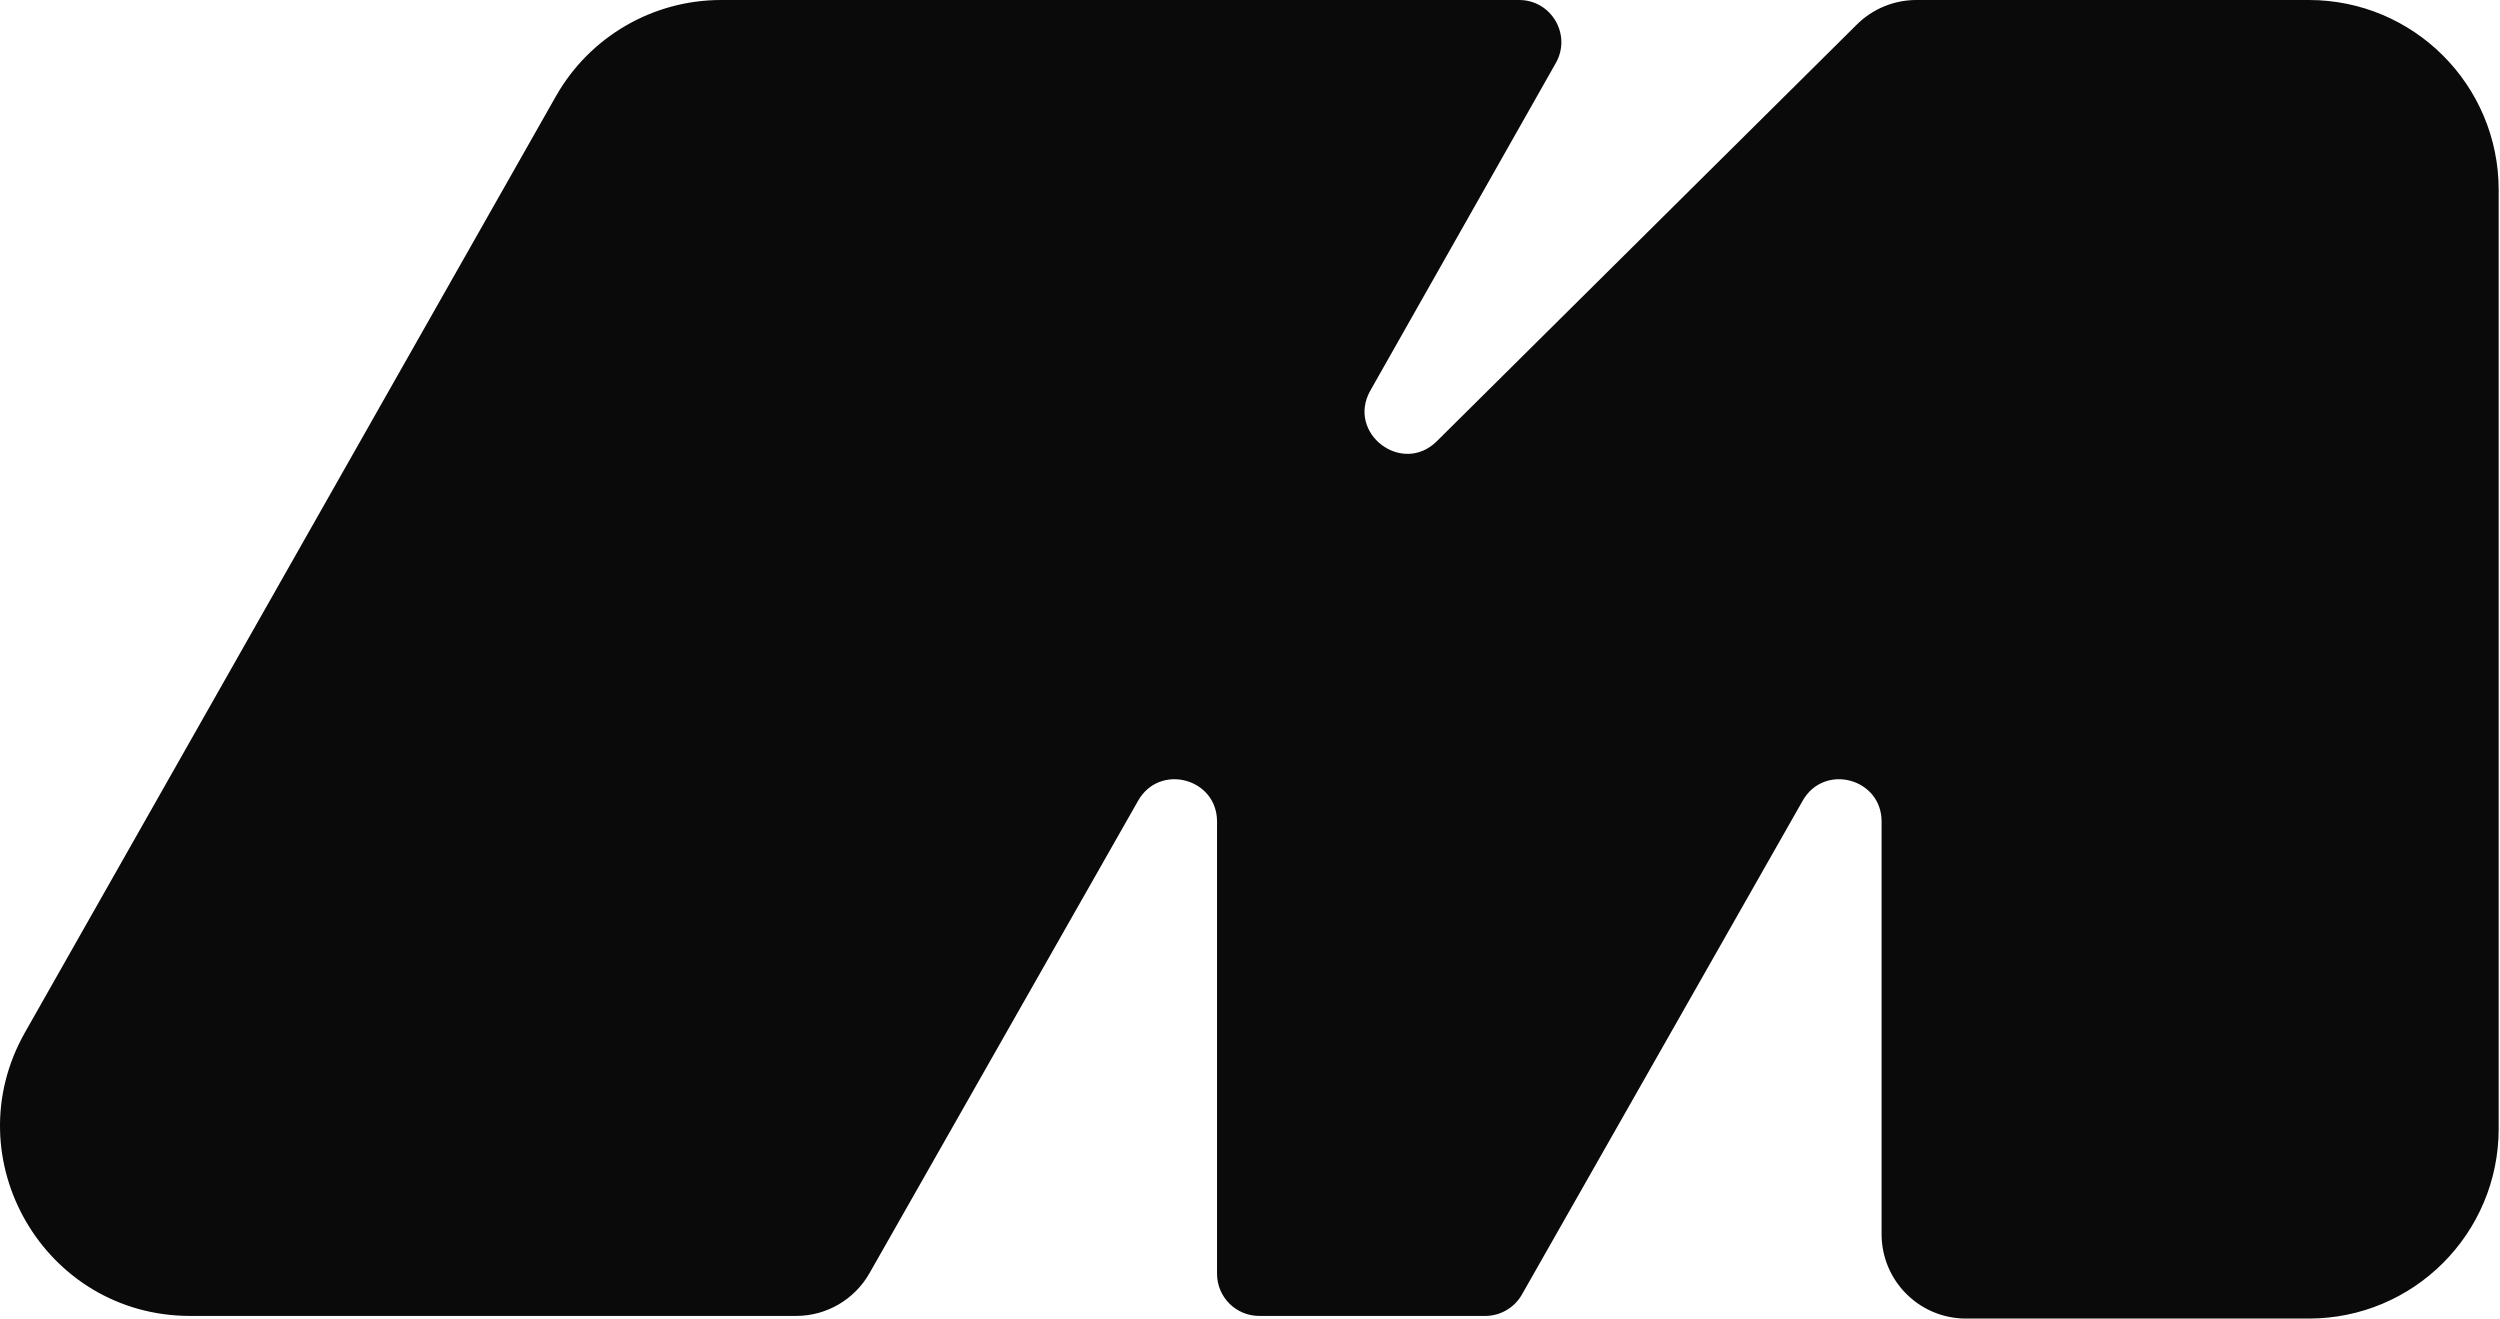
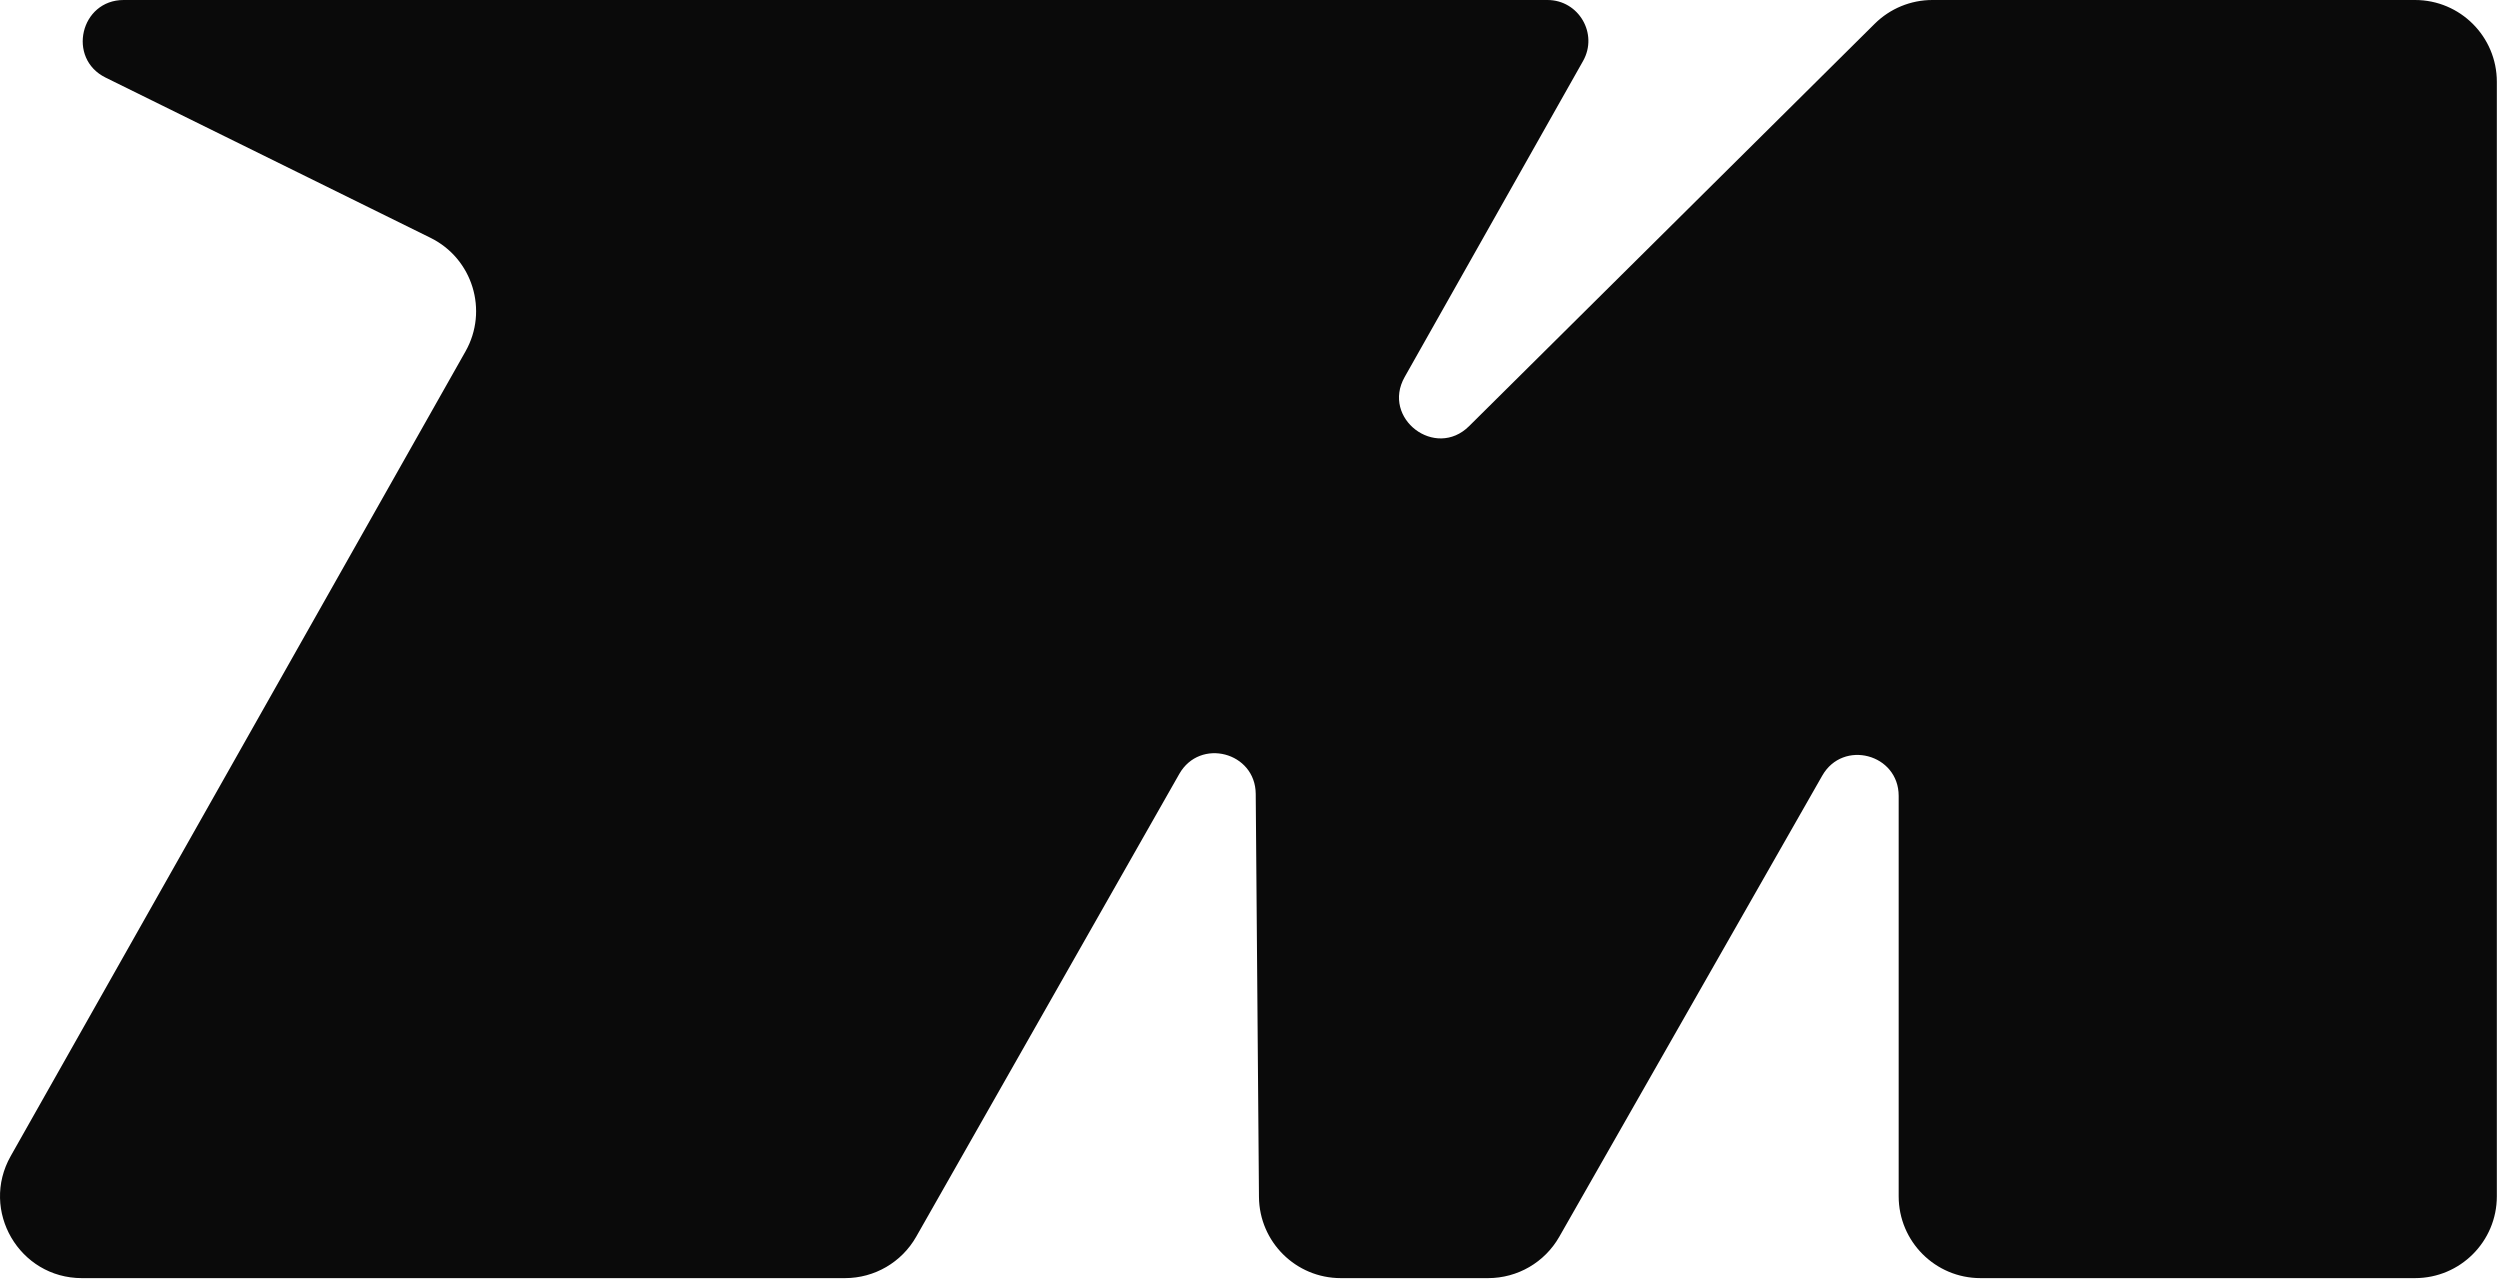
- <svg xmlns="http://www.w3.org/2000/svg" width="474" height="250" viewBox="0 0 474 250" fill="none">
+ <svg xmlns="http://www.w3.org/2000/svg" width="489" height="250" viewBox="0 0 489 250" fill="none">
  <style>
    /* Theme-responsive favicon: dark mark on light UI, light mark on dark UI. */
    path { fill: #0a0a0a; }
    @media (prefers-color-scheme: dark) {
      path { fill: #fafafa; }
    }
  </style>
-   <path d="M105.405 18.24L4.738 195.74C-8.872 219.739 8.463 249.5 36.053 249.5H150.941C156.695 249.5 162.006 246.41 164.85 241.408L215.795 151.803C219.854 144.663 230.749 147.544 230.749 155.757V241.5C230.749 245.918 234.331 249.5 238.749 249.5H281.595C284.472 249.5 287.128 247.955 288.55 245.454L341.795 151.803C345.854 144.663 356.749 147.544 356.749 155.757V234C356.749 242.837 363.913 250 372.749 250H437.749C457.632 250 473.749 233.882 473.749 214V36C473.749 16.118 457.632 0 437.749 0H363.339C359.118 0 355.068 1.668 352.071 4.641L272.422 83.655C265.822 90.202 255.246 82.123 259.827 74.034L294.987 11.942C298.007 6.609 294.154 0 288.026 0H136.719C123.759 0 111.798 6.967 105.405 18.24Z" />
+   <path d="M84.2 46.513L20.653 15.175C13.06 11.431 15.725 0 24.191 0H302.678C308.803 0 312.656 6.6 309.645 11.933L274.751 73.745C270.184 81.835 280.756 89.9 287.352 83.357L366.703 4.641C369.7 1.668 373.75 0 377.971 0H472.381C481.218 0 488.381 7.163 488.381 16V234C488.381 242.837 481.218 250 472.381 250H387.381C378.545 250 371.381 242.837 371.381 234V155.677C371.381 147.47 360.498 144.585 356.432 151.714L304.986 241.926C302.139 246.918 296.834 250 291.087 250H262.253C253.467 250 246.324 242.915 246.254 234.128L245.62 155.274C245.555 147.095 234.708 144.274 230.666 151.385L179.204 241.907C176.361 246.91 171.049 250 165.295 250L16.023 250.001C3.772 250.001 -3.934 236.794 2.094 226.128L91.052 68.736C95.575 60.735 92.443 50.578 84.2 46.513Z" />
</svg>
